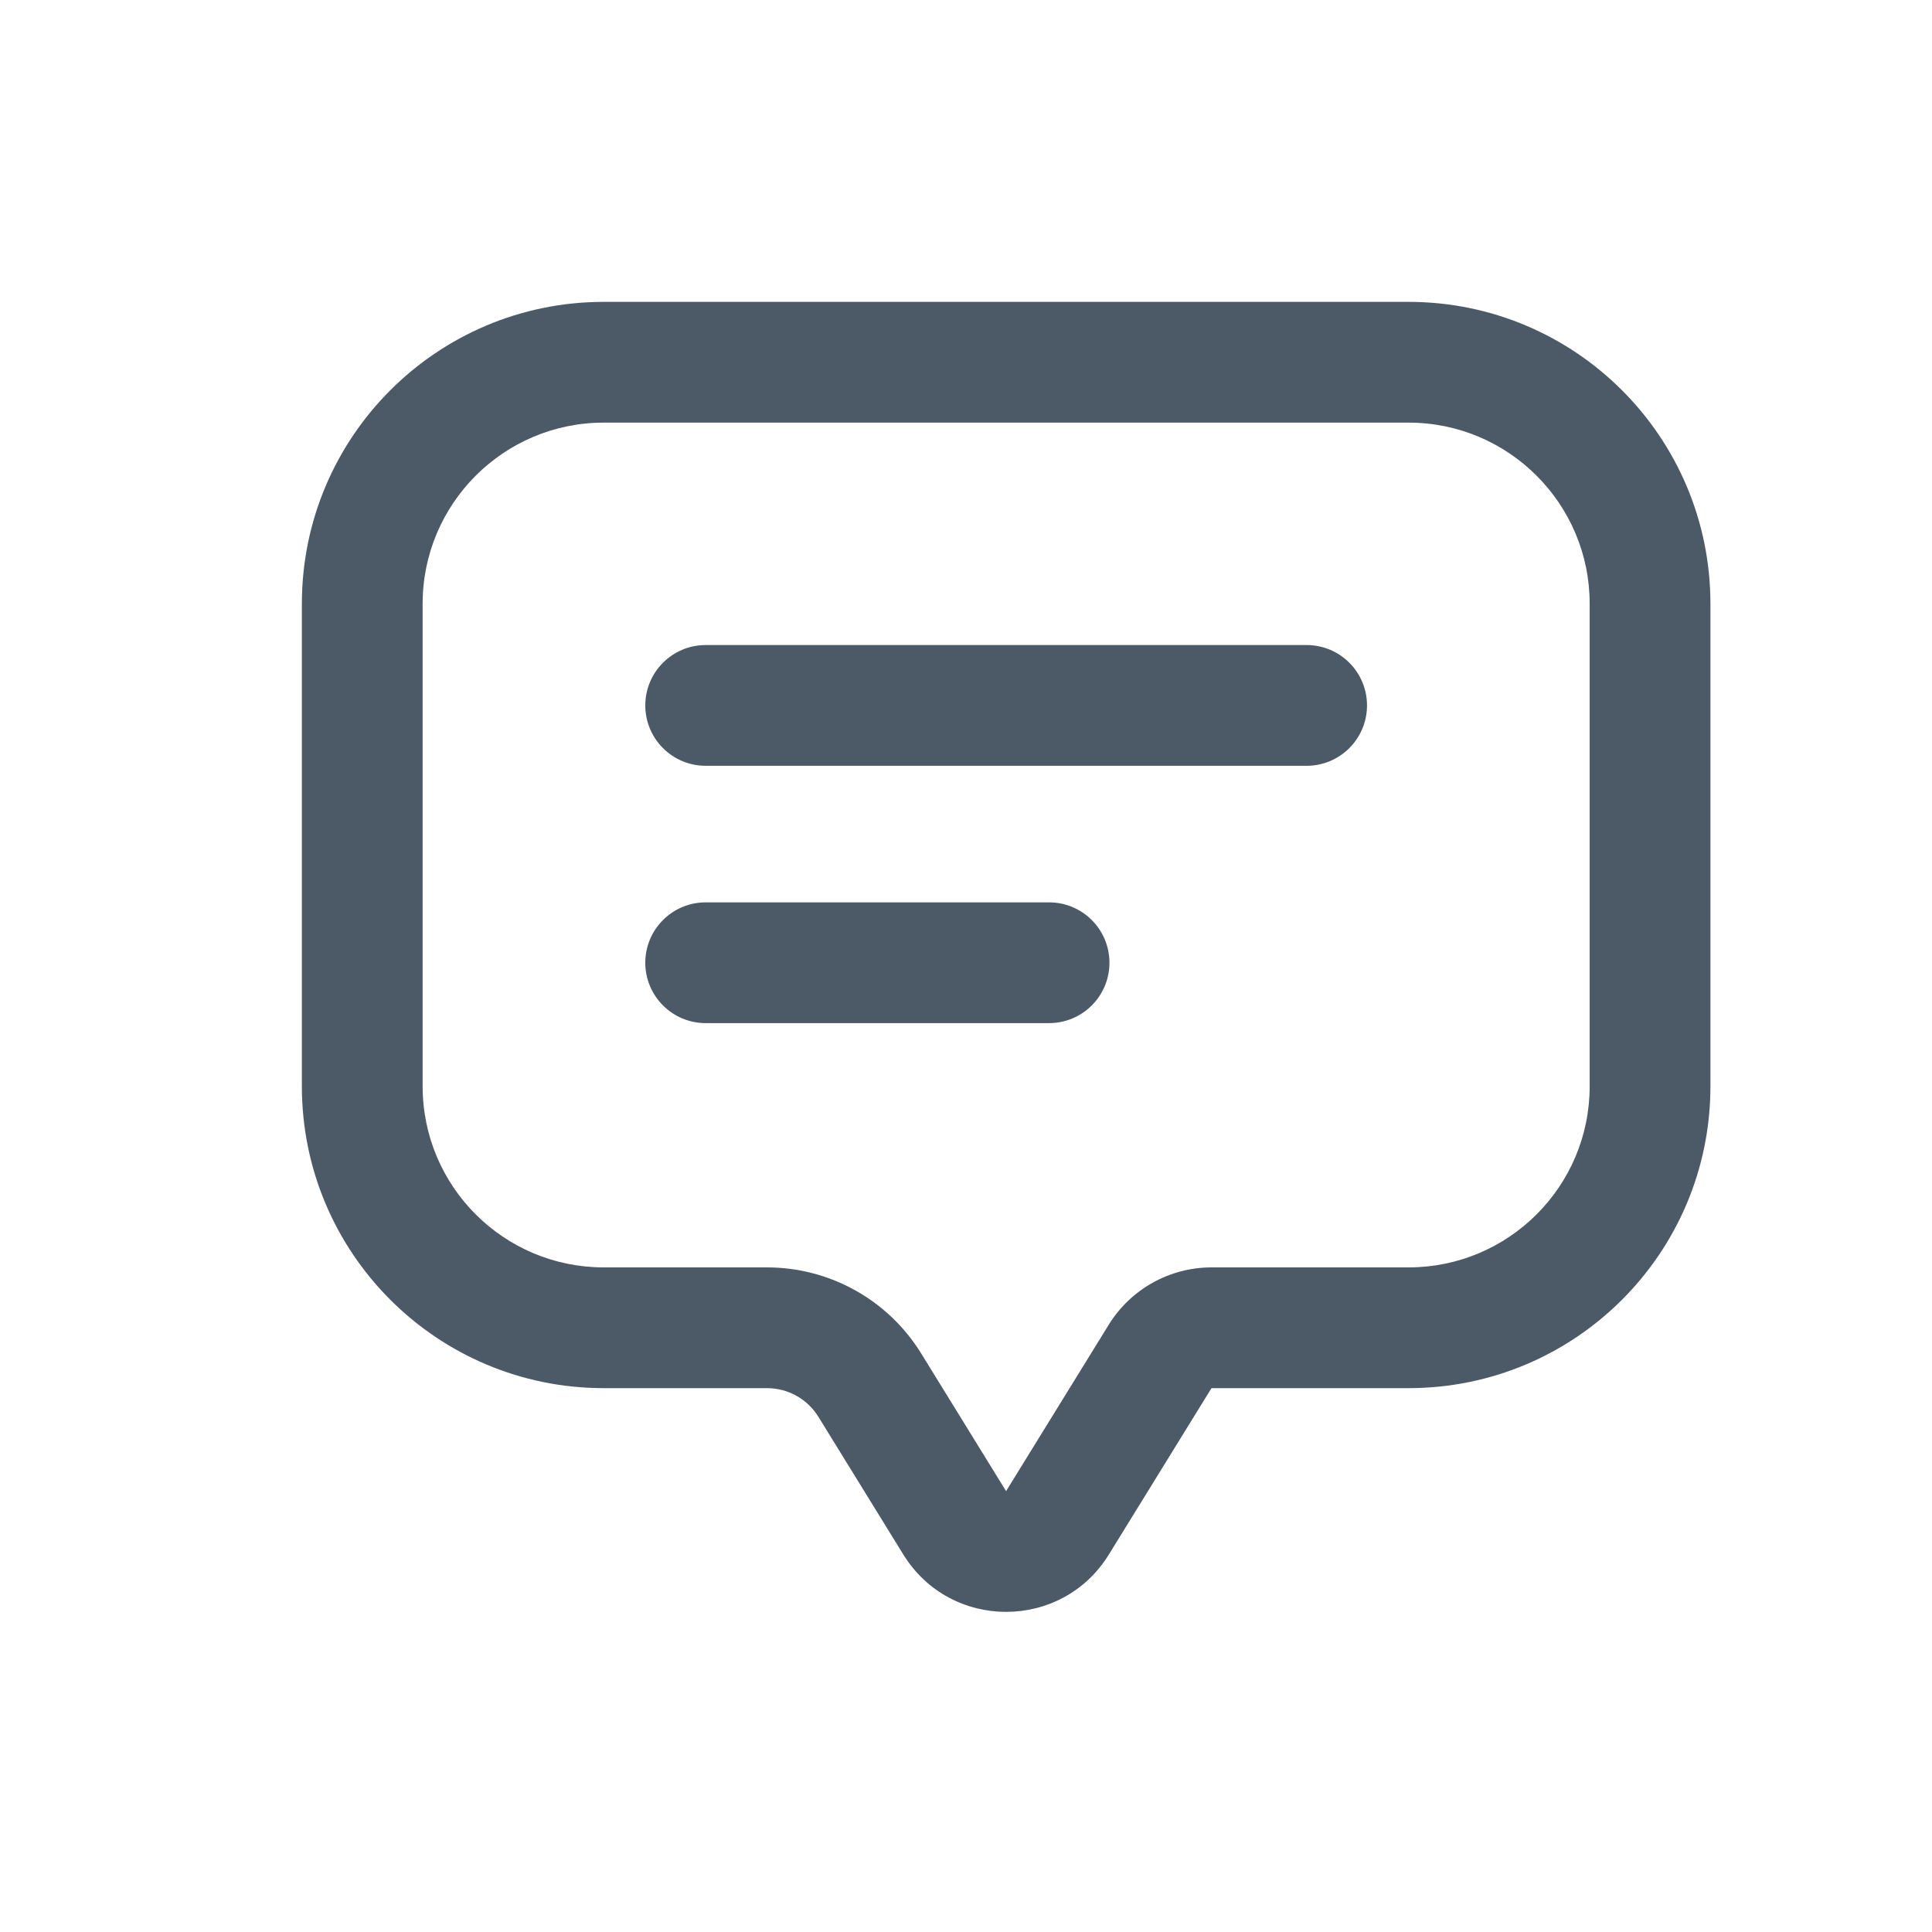
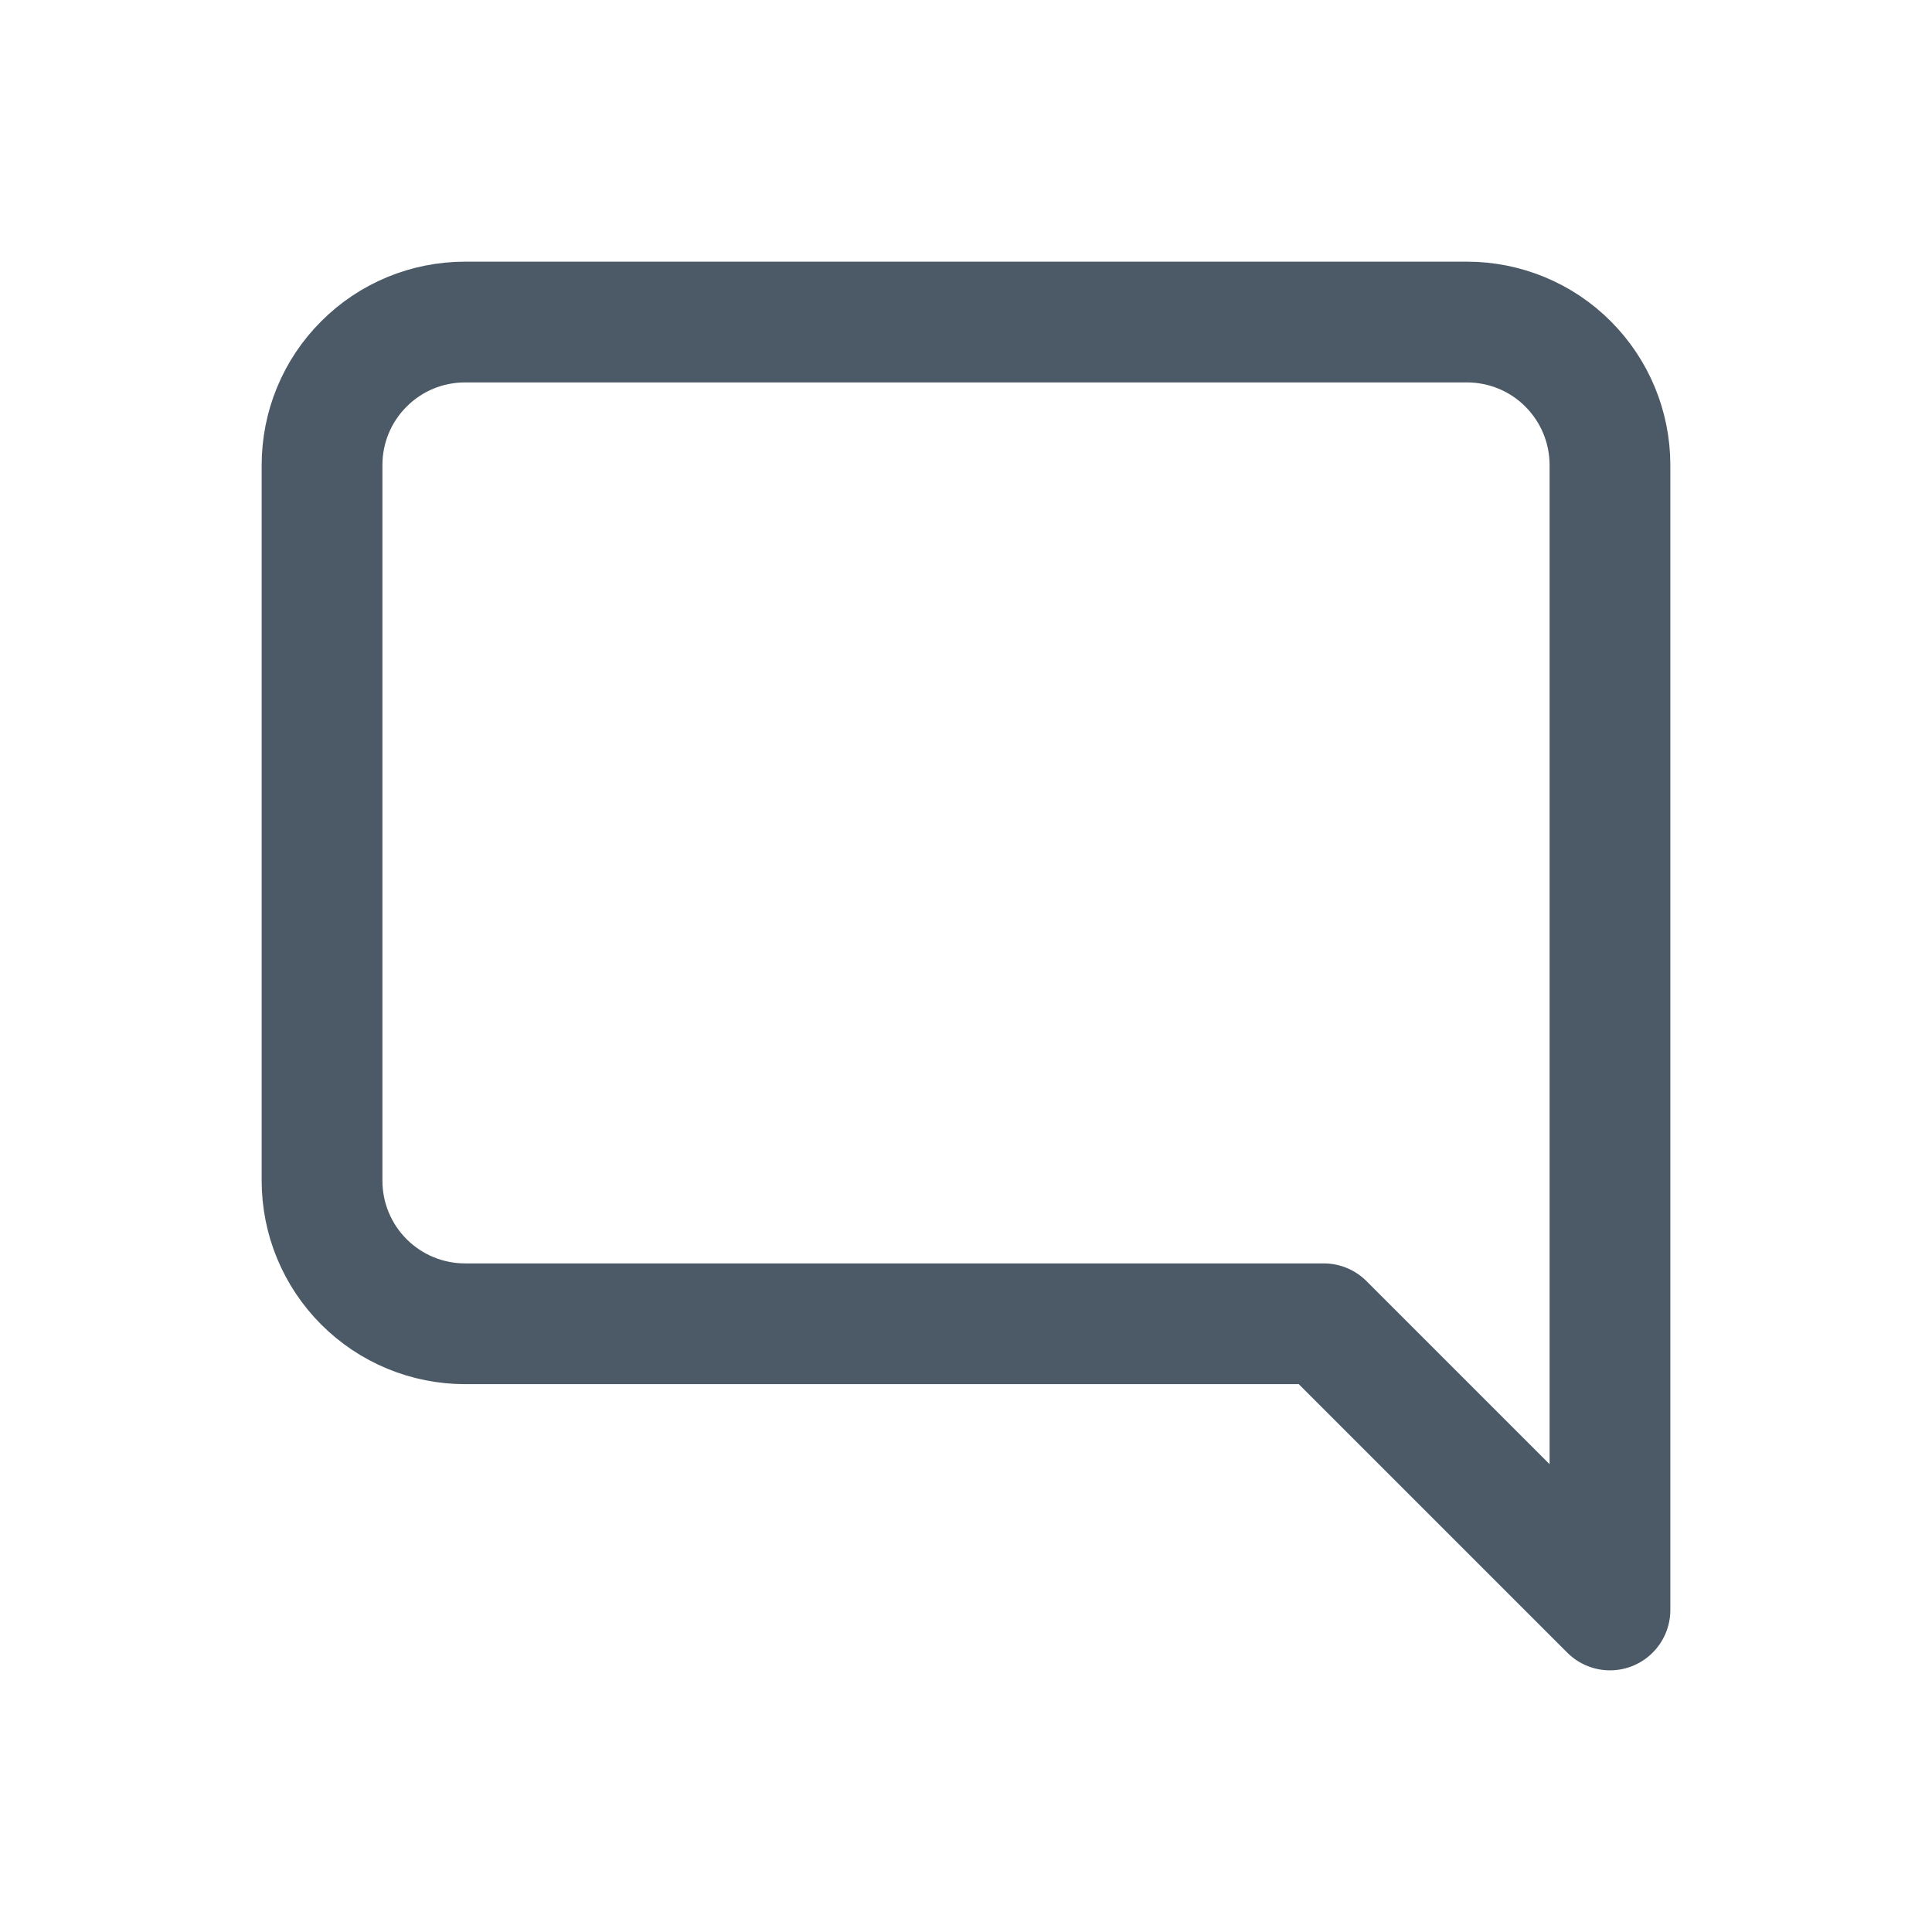
- <svg xmlns="http://www.w3.org/2000/svg" width="16" height="16" viewBox="0 0 16 16">
-   <path fill-rule="evenodd" clip-rule="evenodd" d="M11.665 3.5L9.754 3.5H5.489L5 3.5C4.172 3.5 3.5 4.172 3.5 5V7.823V7.823L3.5 8.996C3.5 9.825 4.172 10.496 5 10.496H6.352C6.873 10.496 7.356 10.766 7.629 11.209L8.332 12.349L9.182 10.971C9.364 10.676 9.687 10.496 10.033 10.496H11.665C12.493 10.496 13.165 9.825 13.165 8.996V7.823V5C13.165 4.172 12.493 3.5 11.665 3.5ZM9.754 2.5L11.665 2.5C13.046 2.5 14.165 3.619 14.165 5V7.823V8.996C14.165 10.377 13.046 11.496 11.665 11.496L10.033 11.496L9.183 12.874C8.793 13.507 7.872 13.507 7.481 12.874L6.778 11.734C6.687 11.586 6.526 11.496 6.352 11.496H5C3.619 11.496 2.5 10.377 2.5 8.996L2.5 7.823V7.823V5C2.5 3.619 3.619 2.5 5 2.5L5.489 2.5H9.754ZM5.344 5.842C5.344 5.566 5.568 5.342 5.844 5.342H10.821C11.097 5.342 11.321 5.566 11.321 5.842C11.321 6.118 11.097 6.342 10.821 6.342H5.844C5.568 6.342 5.344 6.118 5.344 5.842ZM5.844 7.473C5.568 7.473 5.344 7.697 5.344 7.973C5.344 8.249 5.568 8.473 5.844 8.473H8.688C8.964 8.473 9.188 8.249 9.188 7.973C9.188 7.697 8.964 7.473 8.688 7.473H5.844Z" fill="#4C5A67" />
+ <svg xmlns="http://www.w3.org/2000/svg" width="16" height="16" viewBox="0 0 16 16" fill="none">
+   <path d="M2.667 9.778C2.667 10.092 2.791 10.393 3.014 10.616C3.236 10.838 3.537 10.963 3.852 10.963H10.963L13.333 13.333V3.852C13.333 3.537 13.208 3.236 12.986 3.014C12.764 2.791 12.462 2.667 12.148 2.667H3.852C3.537 2.667 3.236 2.791 3.014 3.014C2.791 3.236 2.667 3.537 2.667 3.852V9.778Z" stroke="#4C5A67" stroke-linecap="round" stroke-linejoin="round" />
</svg>
